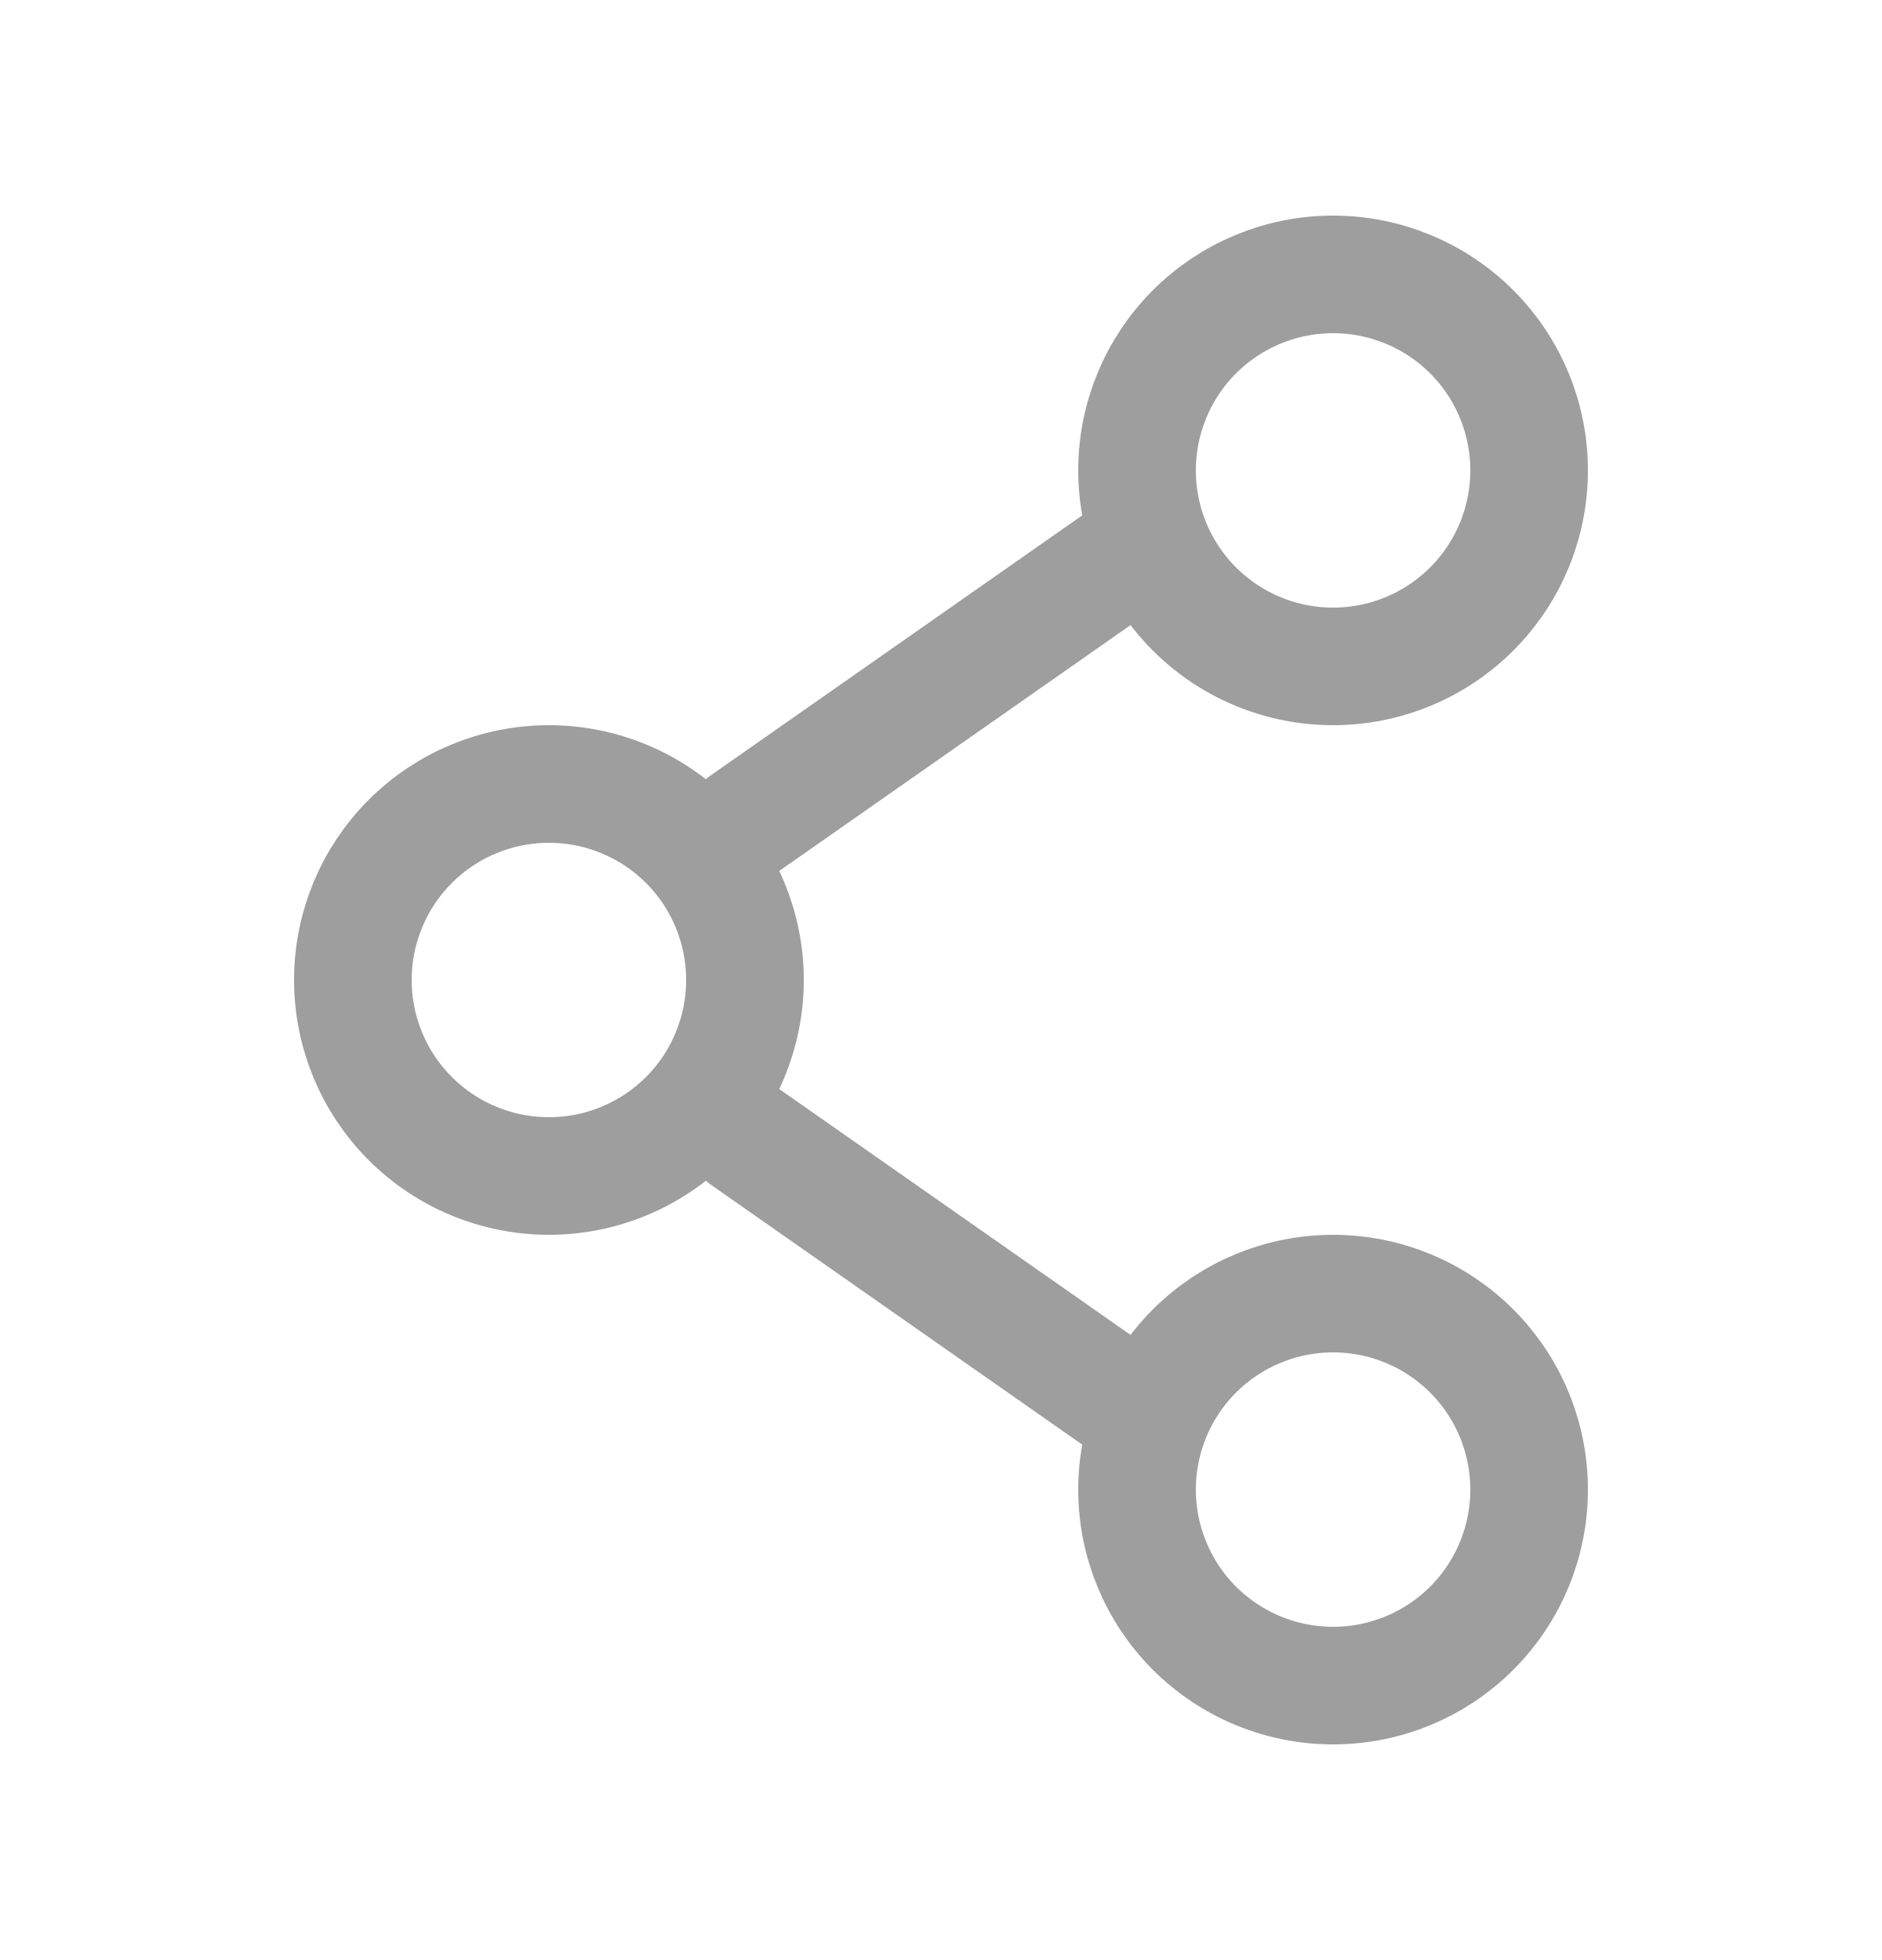
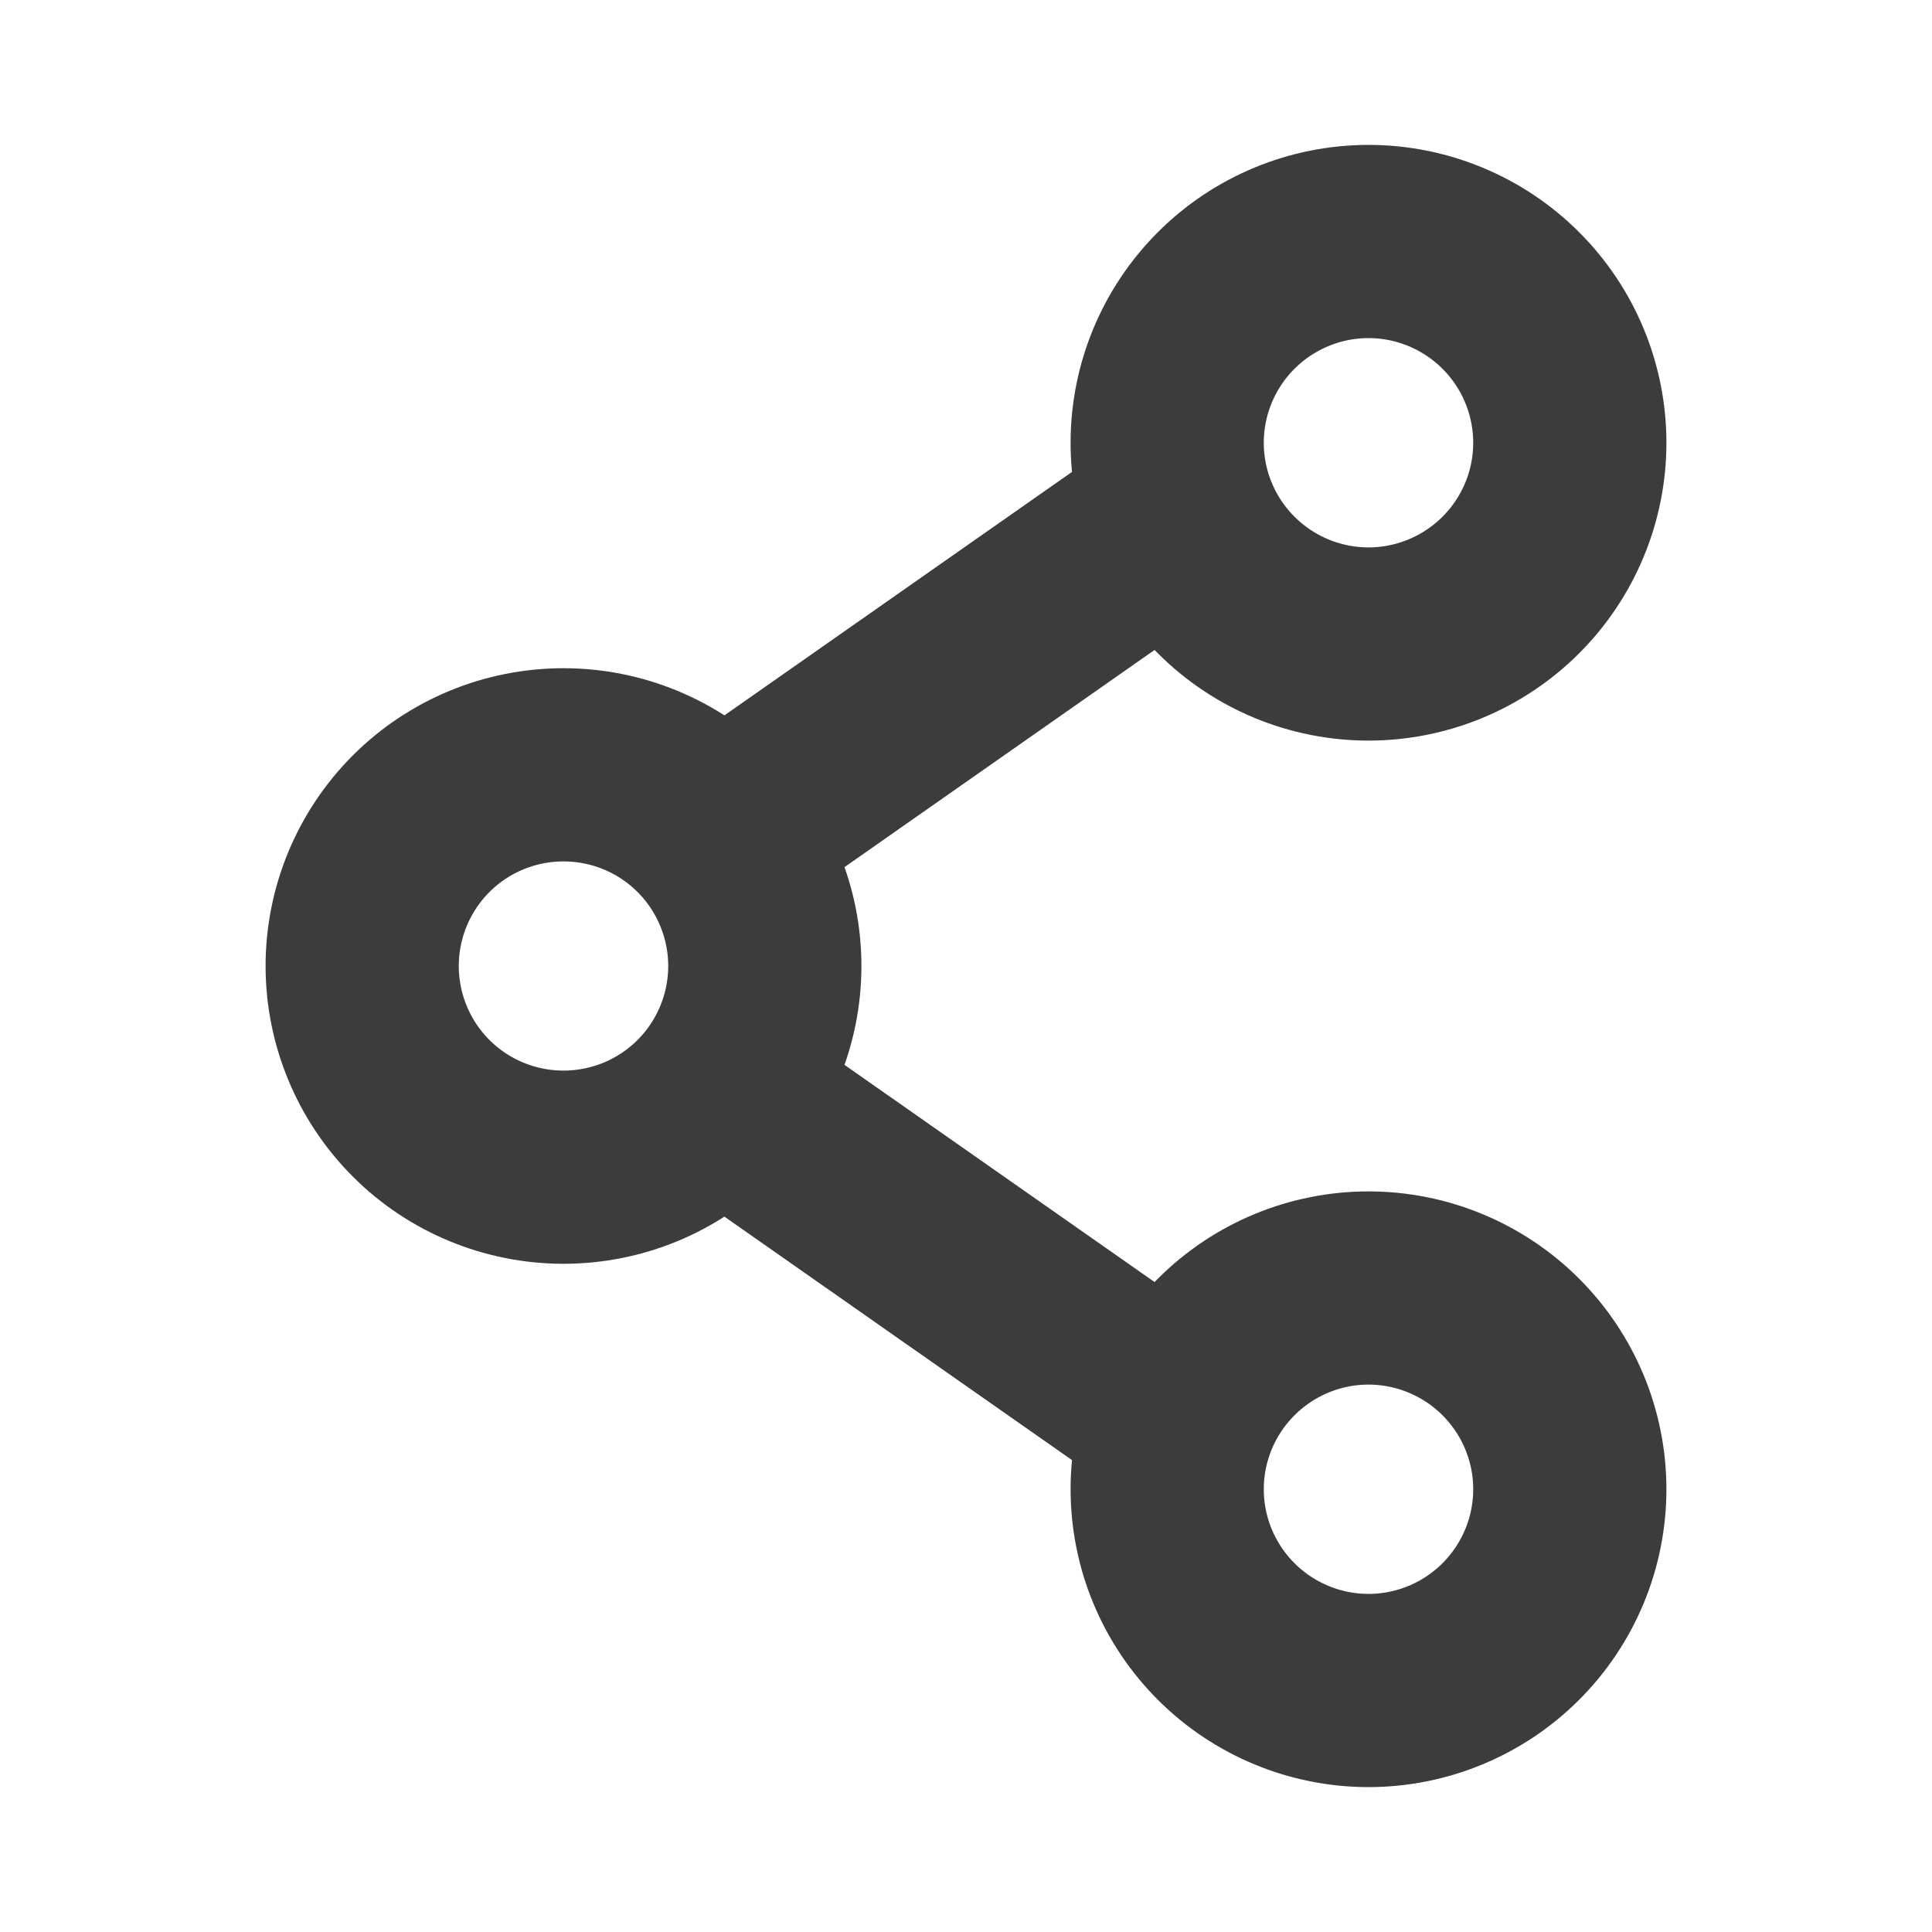
- <svg xmlns="http://www.w3.org/2000/svg" width="24" height="25" viewBox="0 0 24 25" fill="none">
-   <path d="M14.5 7L9.5 10.5M14.5 18L9.5 14.5M9.5 12.5C9.5 13.163 9.237 13.799 8.768 14.268C8.299 14.737 7.663 15 7 15C6.337 15 5.701 14.737 5.232 14.268C4.763 13.799 4.5 13.163 4.5 12.5C4.5 11.837 4.763 11.201 5.232 10.732C5.701 10.263 6.337 10 7 10C7.663 10 8.299 10.263 8.768 10.732C9.237 11.201 9.5 11.837 9.5 12.5ZM19.5 19C19.5 19.663 19.237 20.299 18.768 20.768C18.299 21.237 17.663 21.5 17 21.5C16.337 21.5 15.701 21.237 15.232 20.768C14.763 20.299 14.5 19.663 14.5 19C14.5 18.337 14.763 17.701 15.232 17.232C15.701 16.763 16.337 16.5 17 16.5C17.663 16.5 18.299 16.763 18.768 17.232C19.237 17.701 19.5 18.337 19.5 19ZM19.5 6C19.5 6.663 19.237 7.299 18.768 7.768C18.299 8.237 17.663 8.5 17 8.5C16.337 8.5 15.701 8.237 15.232 7.768C14.763 7.299 14.5 6.663 14.5 6C14.5 5.337 14.763 4.701 15.232 4.232C15.701 3.763 16.337 3.5 17 3.5C17.663 3.5 18.299 3.763 18.768 4.232C19.237 4.701 19.5 5.337 19.5 6Z" stroke="#9E9E9E" stroke-width="1.5" stroke-linecap="round" stroke-linejoin="round" />
+ <svg xmlns="http://www.w3.org/2000/svg" width="15" height="15" viewBox="0 0 15 15" fill="none">
+   <path d="M9.062 4.062L5.938 6.25M9.062 10.938L5.938 8.75M5.938 7.5C5.938 7.914 5.773 8.312 5.48 8.605C5.187 8.898 4.789 9.062 4.375 9.062C3.961 9.062 3.563 8.898 3.27 8.605C2.977 8.312 2.812 7.914 2.812 7.5C2.812 7.086 2.977 6.688 3.27 6.395C3.563 6.102 3.961 5.938 4.375 5.938C4.789 5.938 5.187 6.102 5.48 6.395C5.773 6.688 5.938 7.086 5.938 7.5ZM12.188 11.562C12.188 11.977 12.023 12.374 11.73 12.667C11.437 12.96 11.039 13.125 10.625 13.125C10.211 13.125 9.813 12.96 9.52 12.667C9.227 12.374 9.062 11.977 9.062 11.562C9.062 11.148 9.227 10.751 9.52 10.458C9.813 10.165 10.211 10 10.625 10C11.039 10 11.437 10.165 11.73 10.458C12.023 10.751 12.188 11.148 12.188 11.562ZM12.188 3.438C12.188 3.852 12.023 4.249 11.73 4.542C11.437 4.835 11.039 5 10.625 5C10.211 5 9.813 4.835 9.52 4.542C9.227 4.249 9.062 3.852 9.062 3.438C9.062 3.023 9.227 2.626 9.52 2.333C9.813 2.04 10.211 1.875 10.625 1.875C11.039 1.875 11.437 2.04 11.73 2.333C12.023 2.626 12.188 3.023 12.188 3.438Z" stroke="#3C3C3C" stroke-width="1.5" stroke-linecap="round" stroke-linejoin="round" />
</svg>
